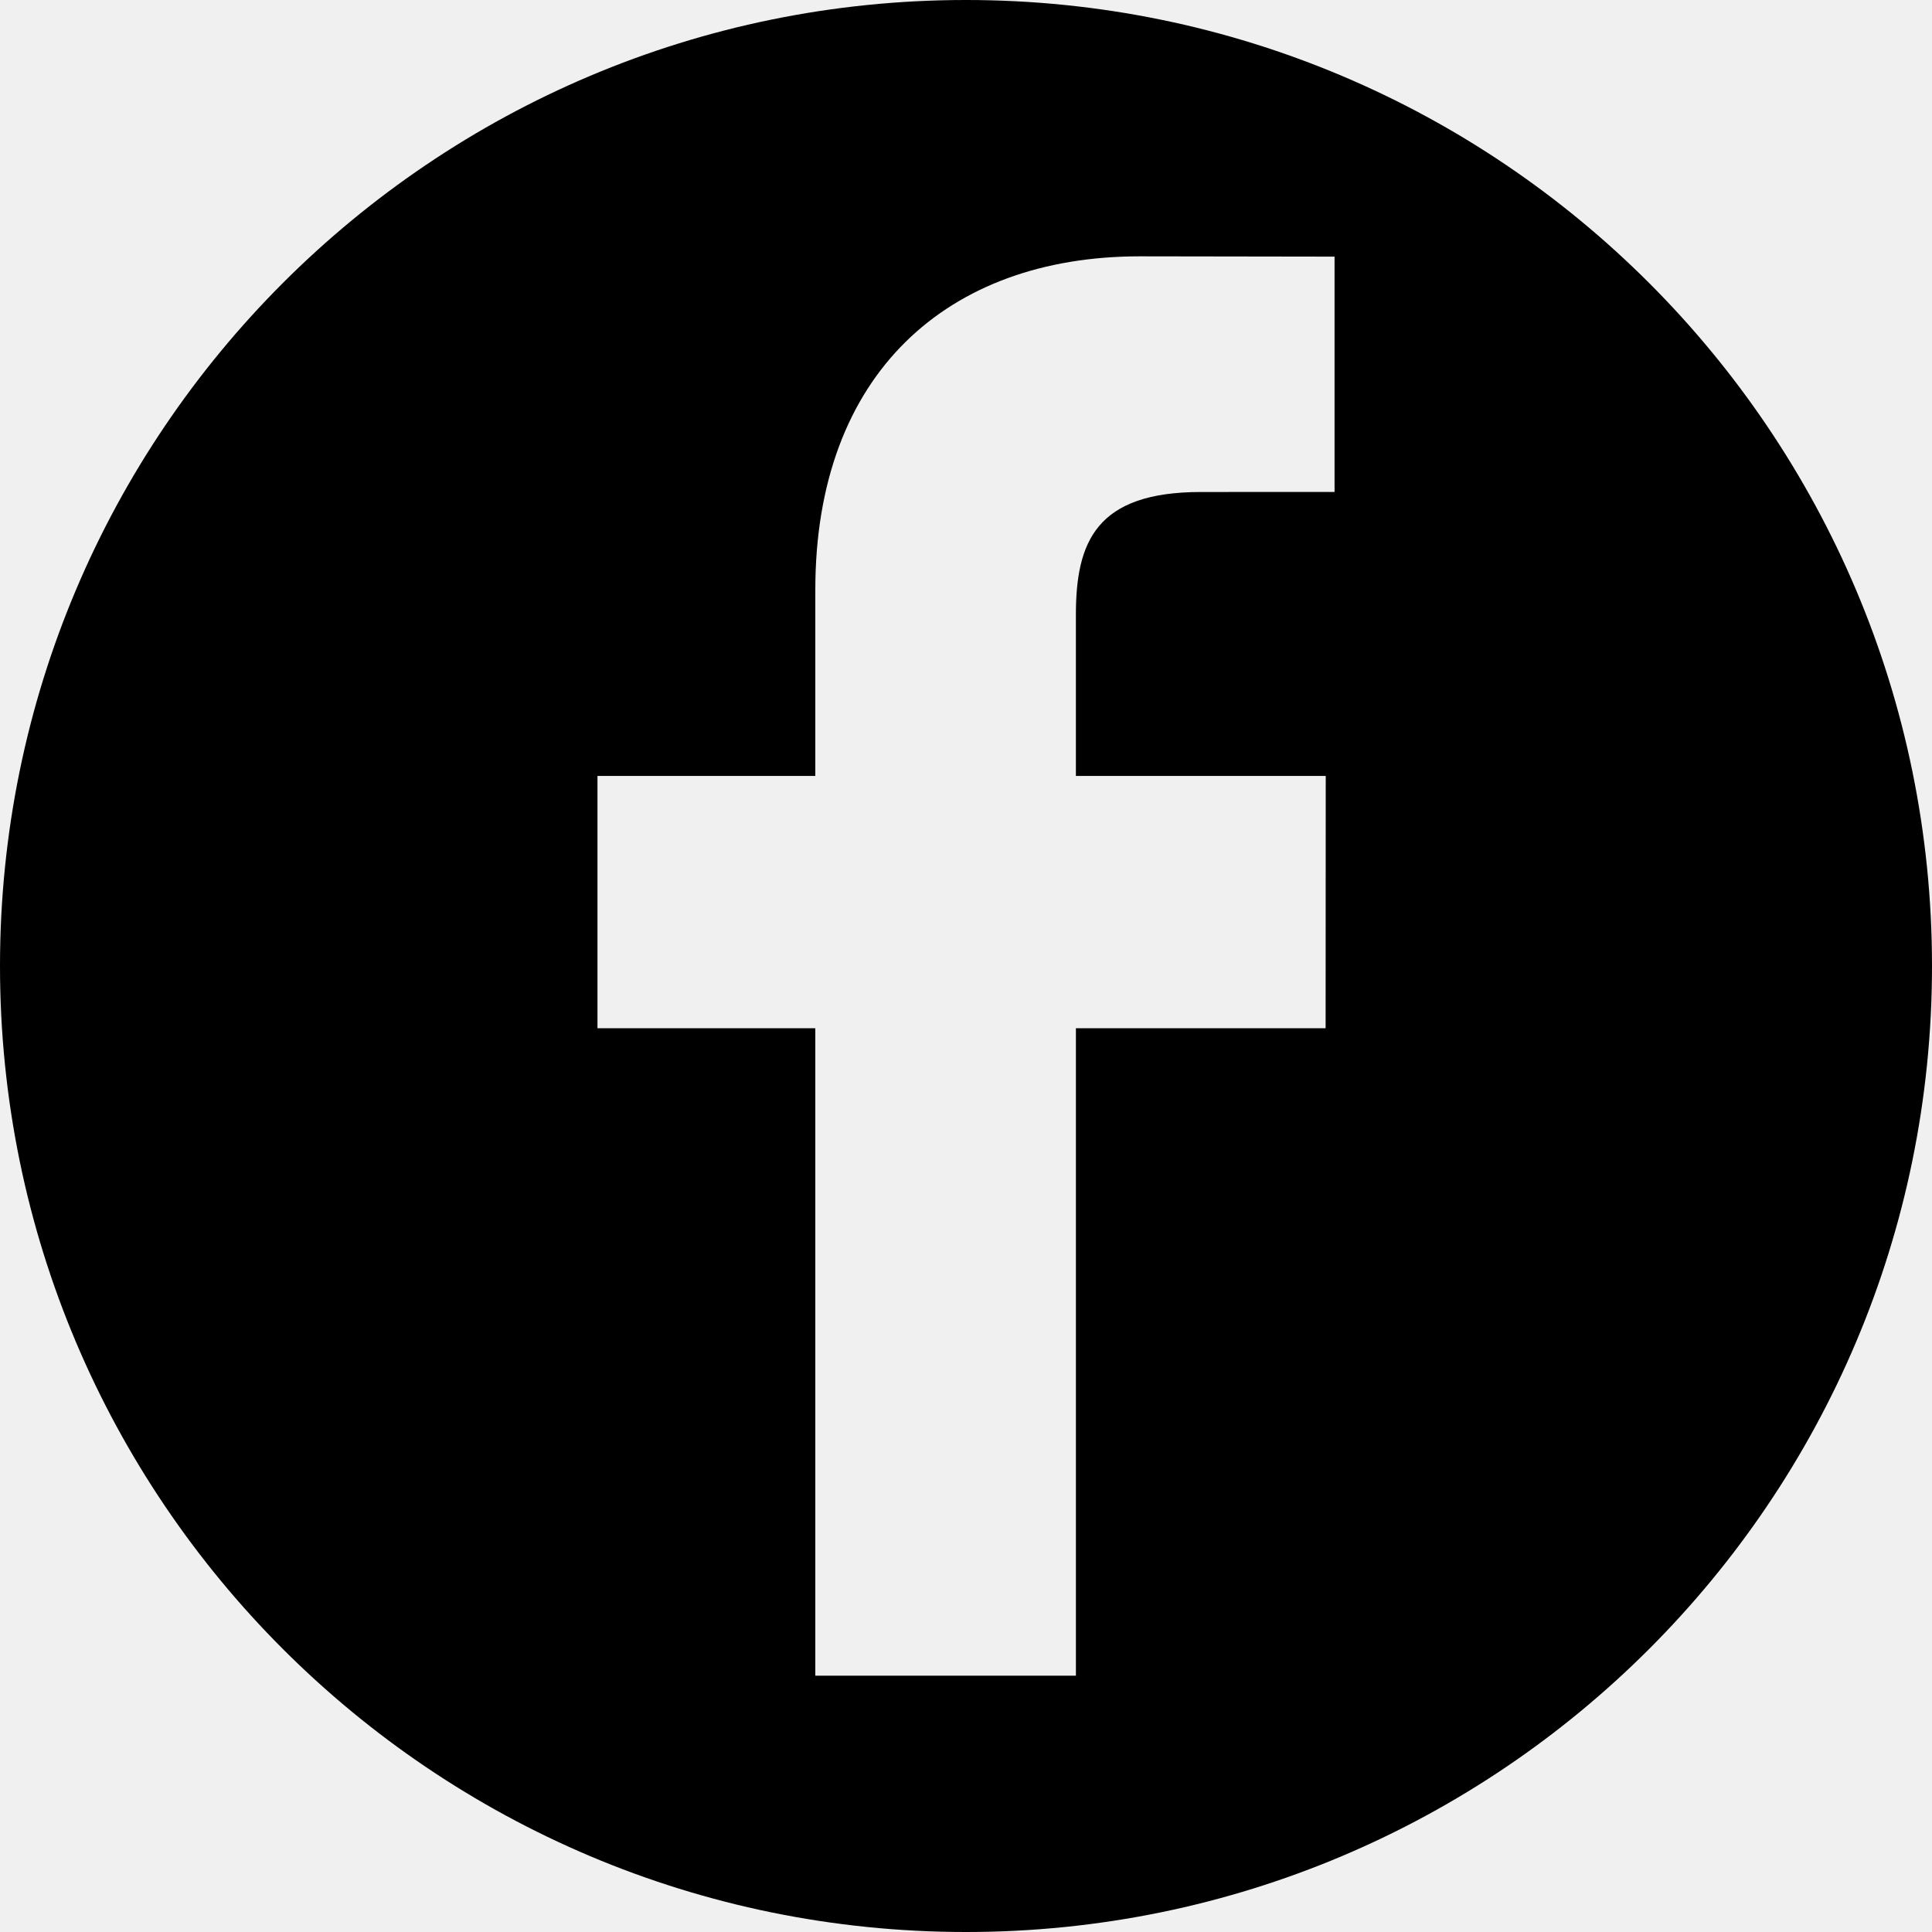
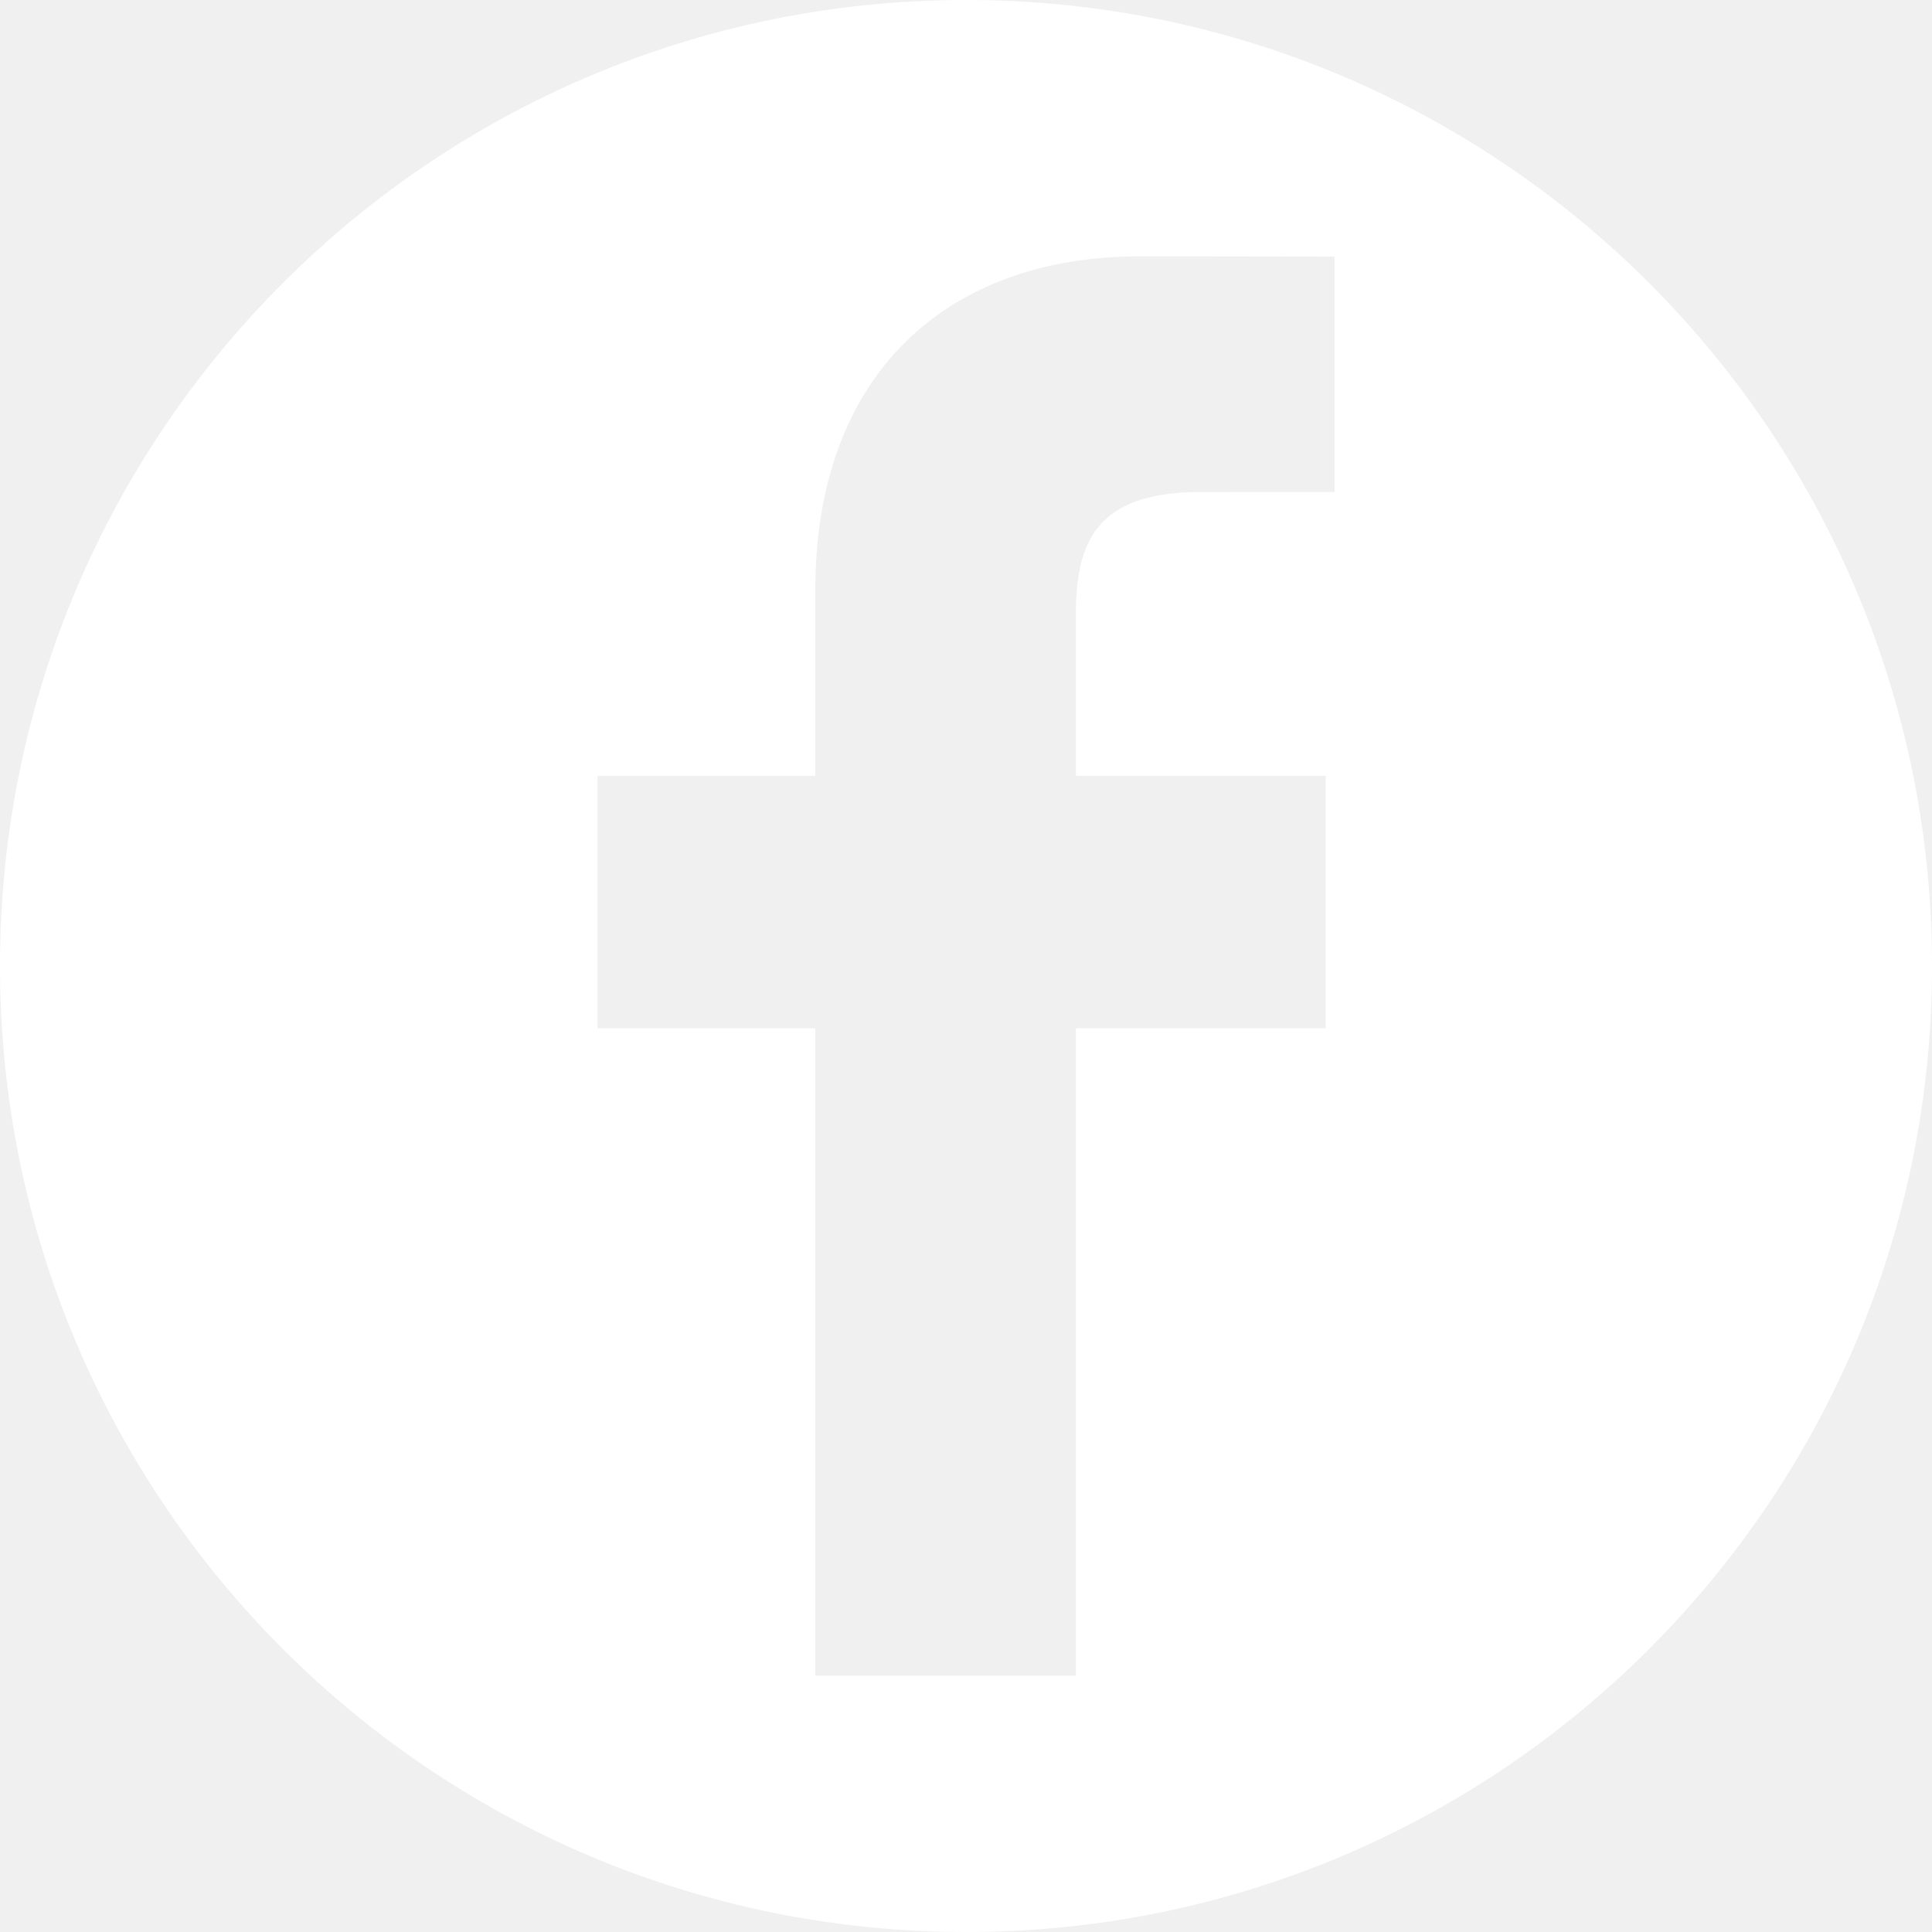
- <svg xmlns="http://www.w3.org/2000/svg" fill="#000000" version="1.1" id="Capa_1" width="64px" height="64px" viewBox="0 0 97.75 97.75" xml:space="preserve">
+ <svg xmlns="http://www.w3.org/2000/svg" fill="#ffffff" version="1.1" id="Capa_1" width="30px" height="30px" viewBox="0 0 97.75 97.75" xml:space="preserve">
  <g id="SVGRepo_bgCarrier" stroke-width="0" />
  <g id="SVGRepo_tracerCarrier" stroke-linecap="round" stroke-linejoin="round" />
  <g id="SVGRepo_iconCarrier">
    <g>
      <path d="M48.875,0C21.882,0,0,21.882,0,48.875S21.882,97.75,48.875,97.75S97.75,75.868,97.75,48.875S75.868,0,48.875,0z M67.521,24.89l-6.76,0.003c-5.301,0-6.326,2.519-6.326,6.215v8.15h12.641L67.07,52.023H54.436v32.758H41.251V52.023H30.229V39.258 h11.022v-9.414c0-10.925,6.675-16.875,16.42-16.875l9.851,0.015V24.89L67.521,24.89z" />
    </g>
  </g>
</svg>
